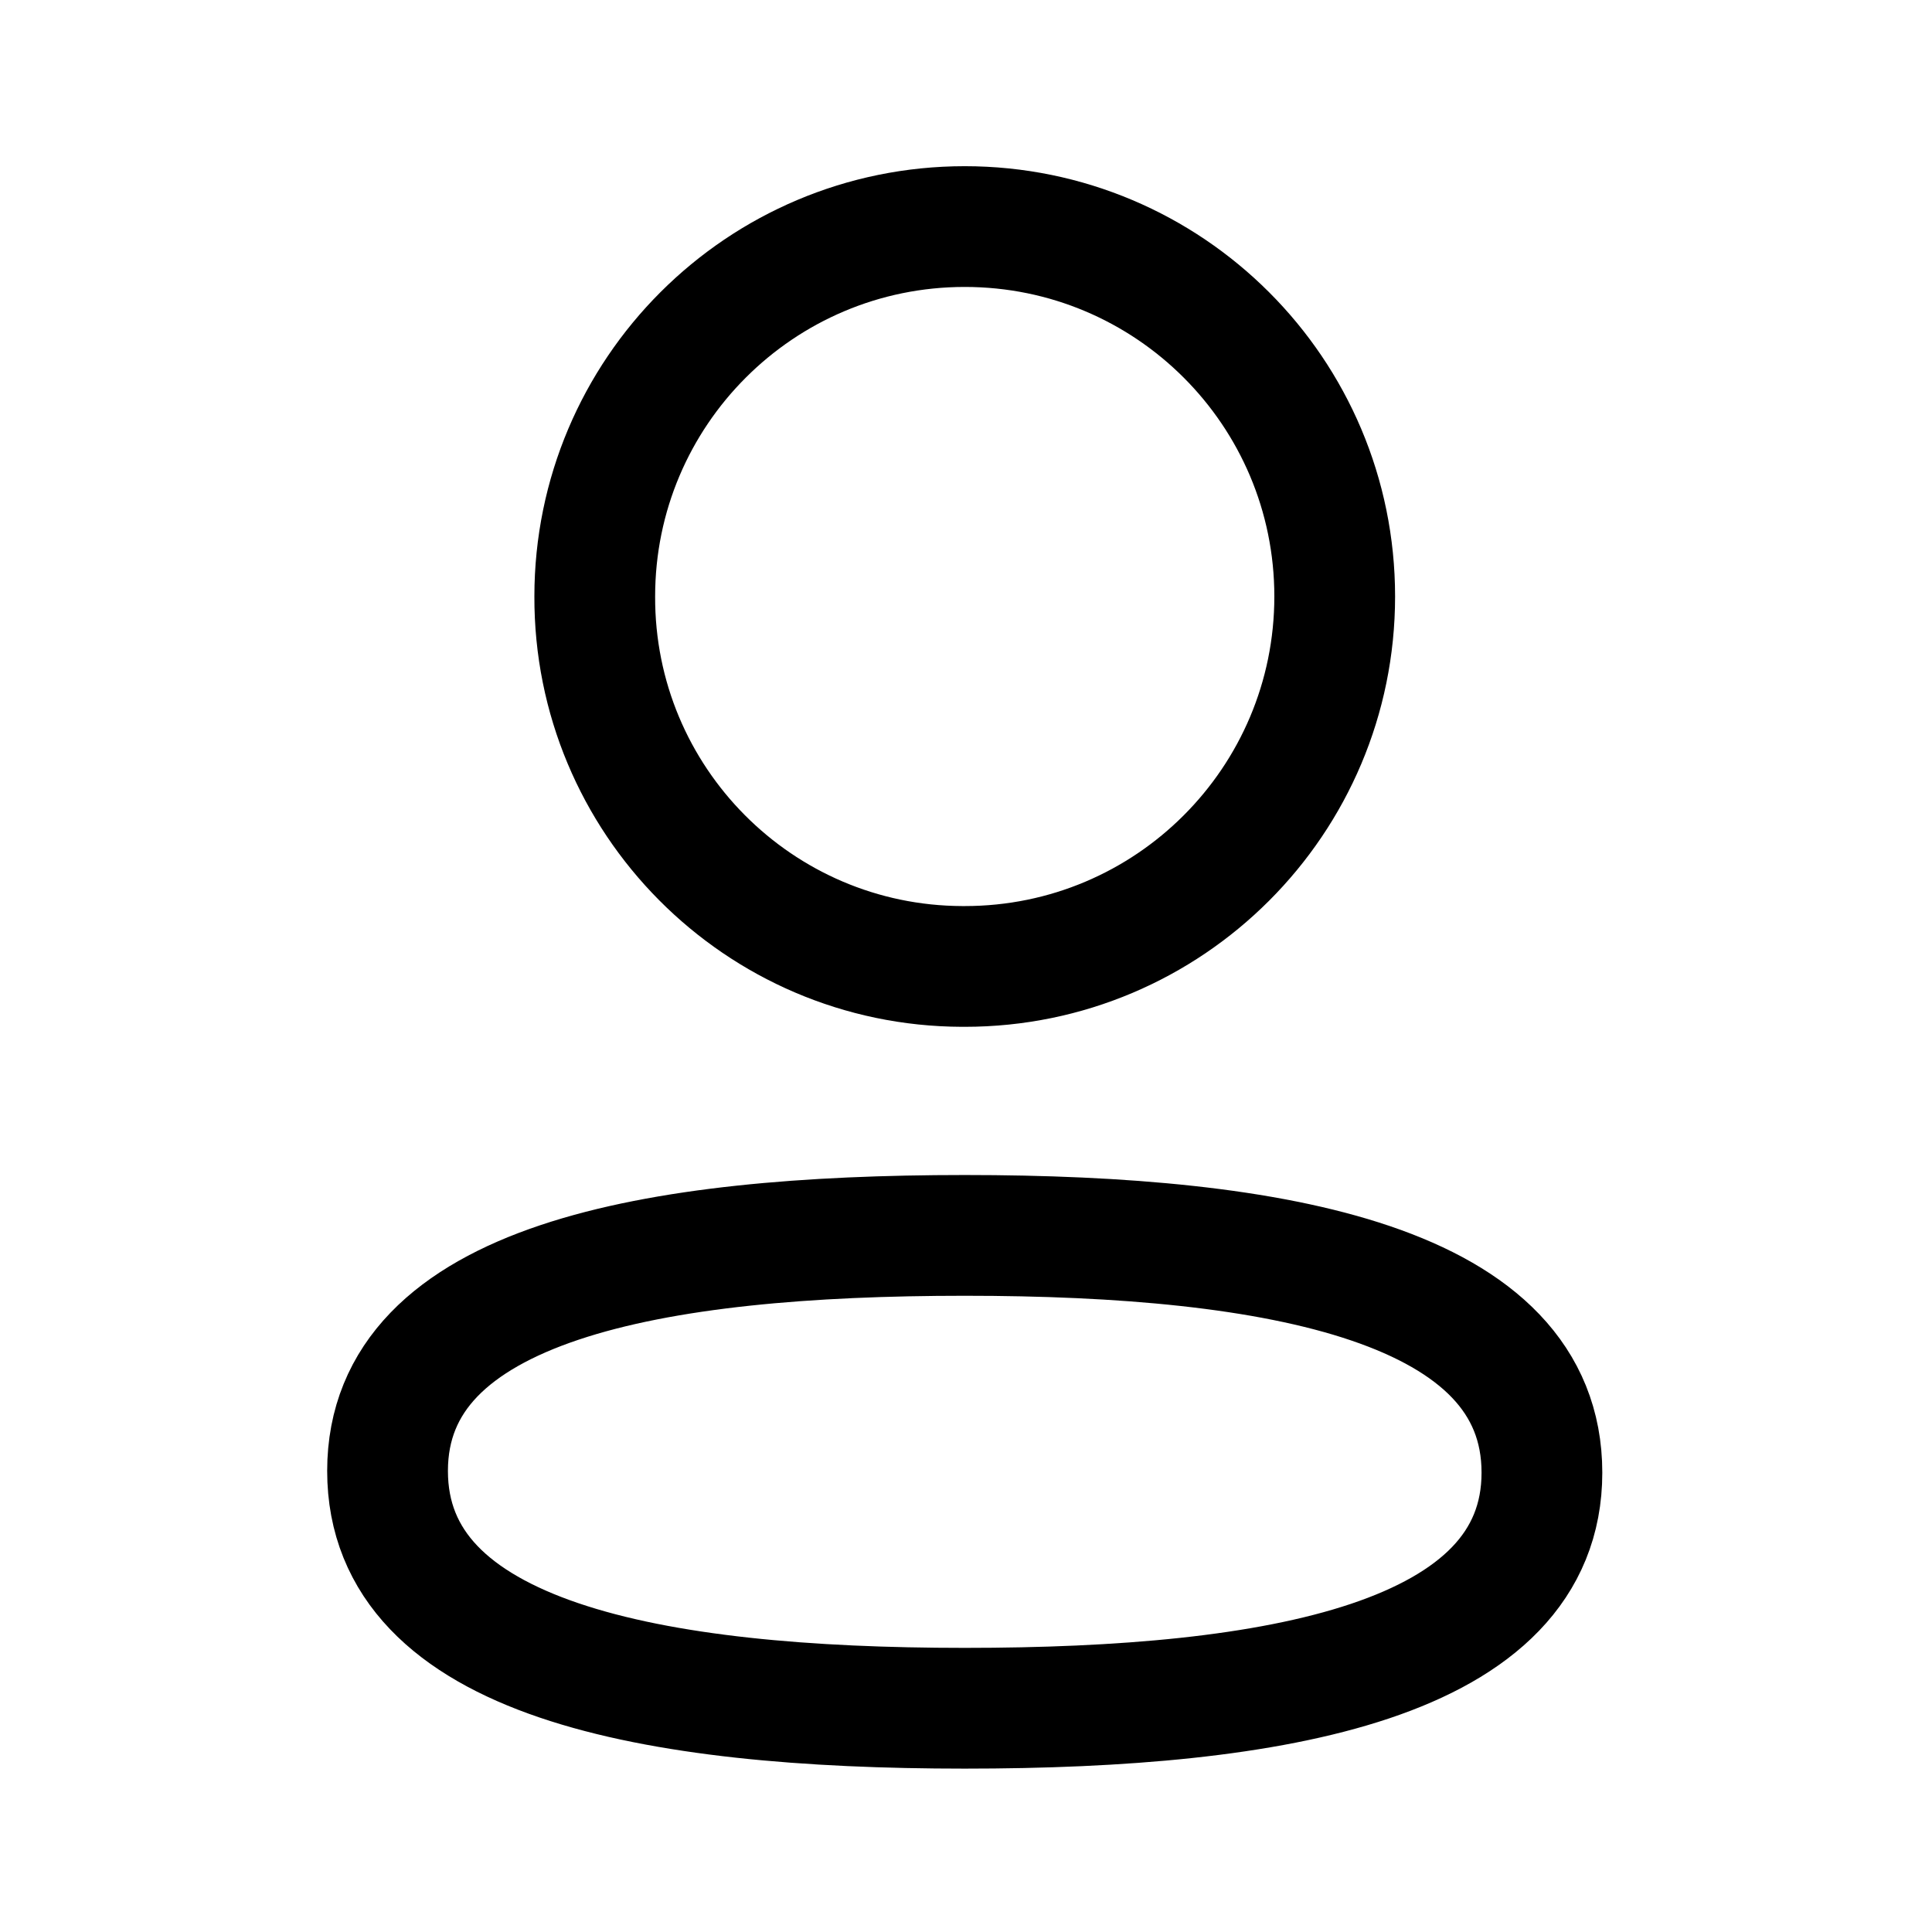
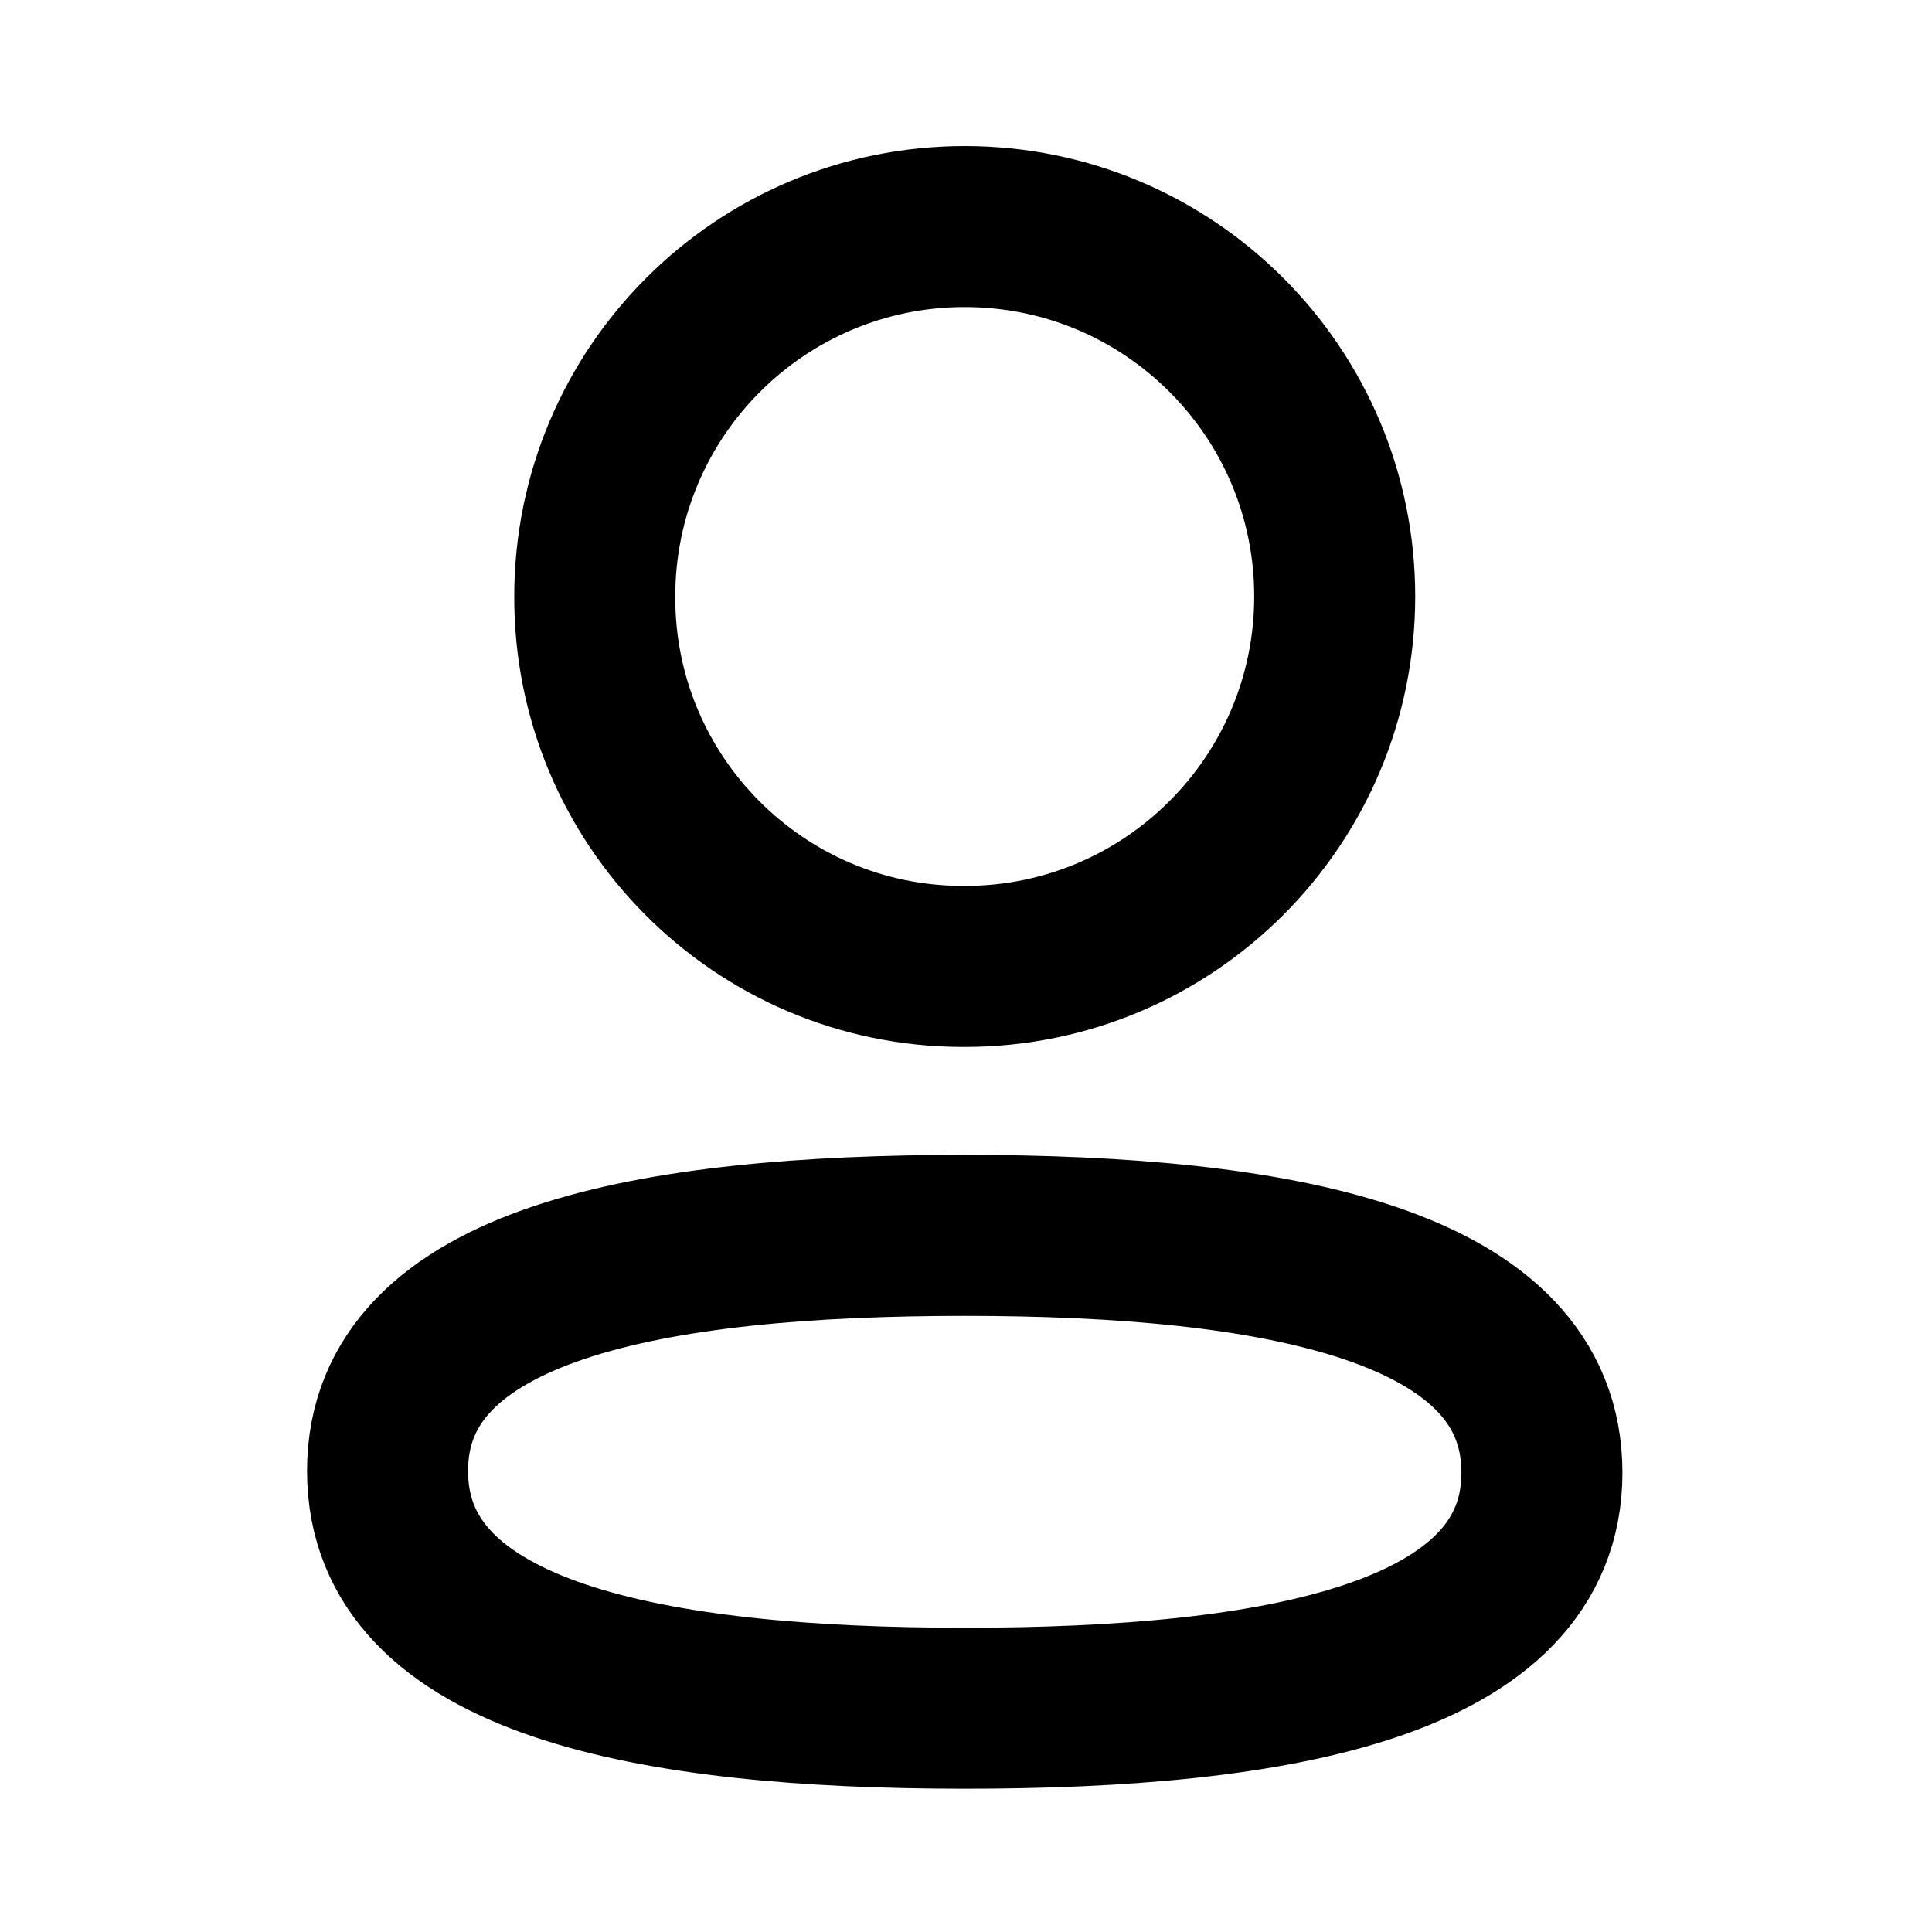
<svg xmlns="http://www.w3.org/2000/svg" width="24px" height="24px" viewBox="0 0 24 24" version="1.1">
-   <g id="Iconly/Light/Profile" stroke="#000000" stroke-width="1.5" fill="none" fill-rule="evenodd" stroke-linecap="round" stroke-linejoin="round">
+   <g id="Iconly/Light/Profile" stroke="#000000" stroke-width="2" fill="none" fill-rule="evenodd" stroke-linecap="round" stroke-linejoin="round">
    <g id="Profile" transform="translate(4.814286, 2.814476)" stroke="#000000">
-       <path d="M7.17,12.532 C3.303,12.532 -4.08562073e-14,13.116 -4.08562073e-14,15.458 C-4.08562073e-14,17.8 3.282,18.406 7.17,18.406 C11.038,18.406 14.34,17.82 14.34,15.479 C14.34,13.138 11.059,12.532 7.17,12.532 Z" id="Stroke-1" stroke-width="1.5" />
-       <path d="M7.17,9.191 C9.709,9.191 11.766,7.133 11.766,4.595 C11.766,2.057 9.709,-5.32907052e-15 7.17,-5.32907052e-15 C4.632,-5.32907052e-15 2.574,2.057 2.574,4.595 C2.566,7.125 4.61,9.183 7.138,9.191 L7.17,9.191 Z" id="Stroke-3" stroke-width="1.5" />
+       <path d="M7.17,12.532 C3.303,12.532 -4.08562073e-14,13.116 -4.08562073e-14,15.458 C-4.08562073e-14,17.8 3.282,18.406 7.17,18.406 C11.038,18.406 14.34,17.82 14.34,15.479 C14.34,13.138 11.059,12.532 7.17,12.532 Z" id="Stroke-1" stroke-width="2" />
+       <path d="M7.17,9.191 C9.709,9.191 11.766,7.133 11.766,4.595 C11.766,2.057 9.709,-5.32907052e-15 7.17,-5.32907052e-15 C4.632,-5.32907052e-15 2.574,2.057 2.574,4.595 C2.566,7.125 4.61,9.183 7.138,9.191 L7.17,9.191 Z" id="Stroke-3" stroke-width="2" />
    </g>
  </g>
</svg>
